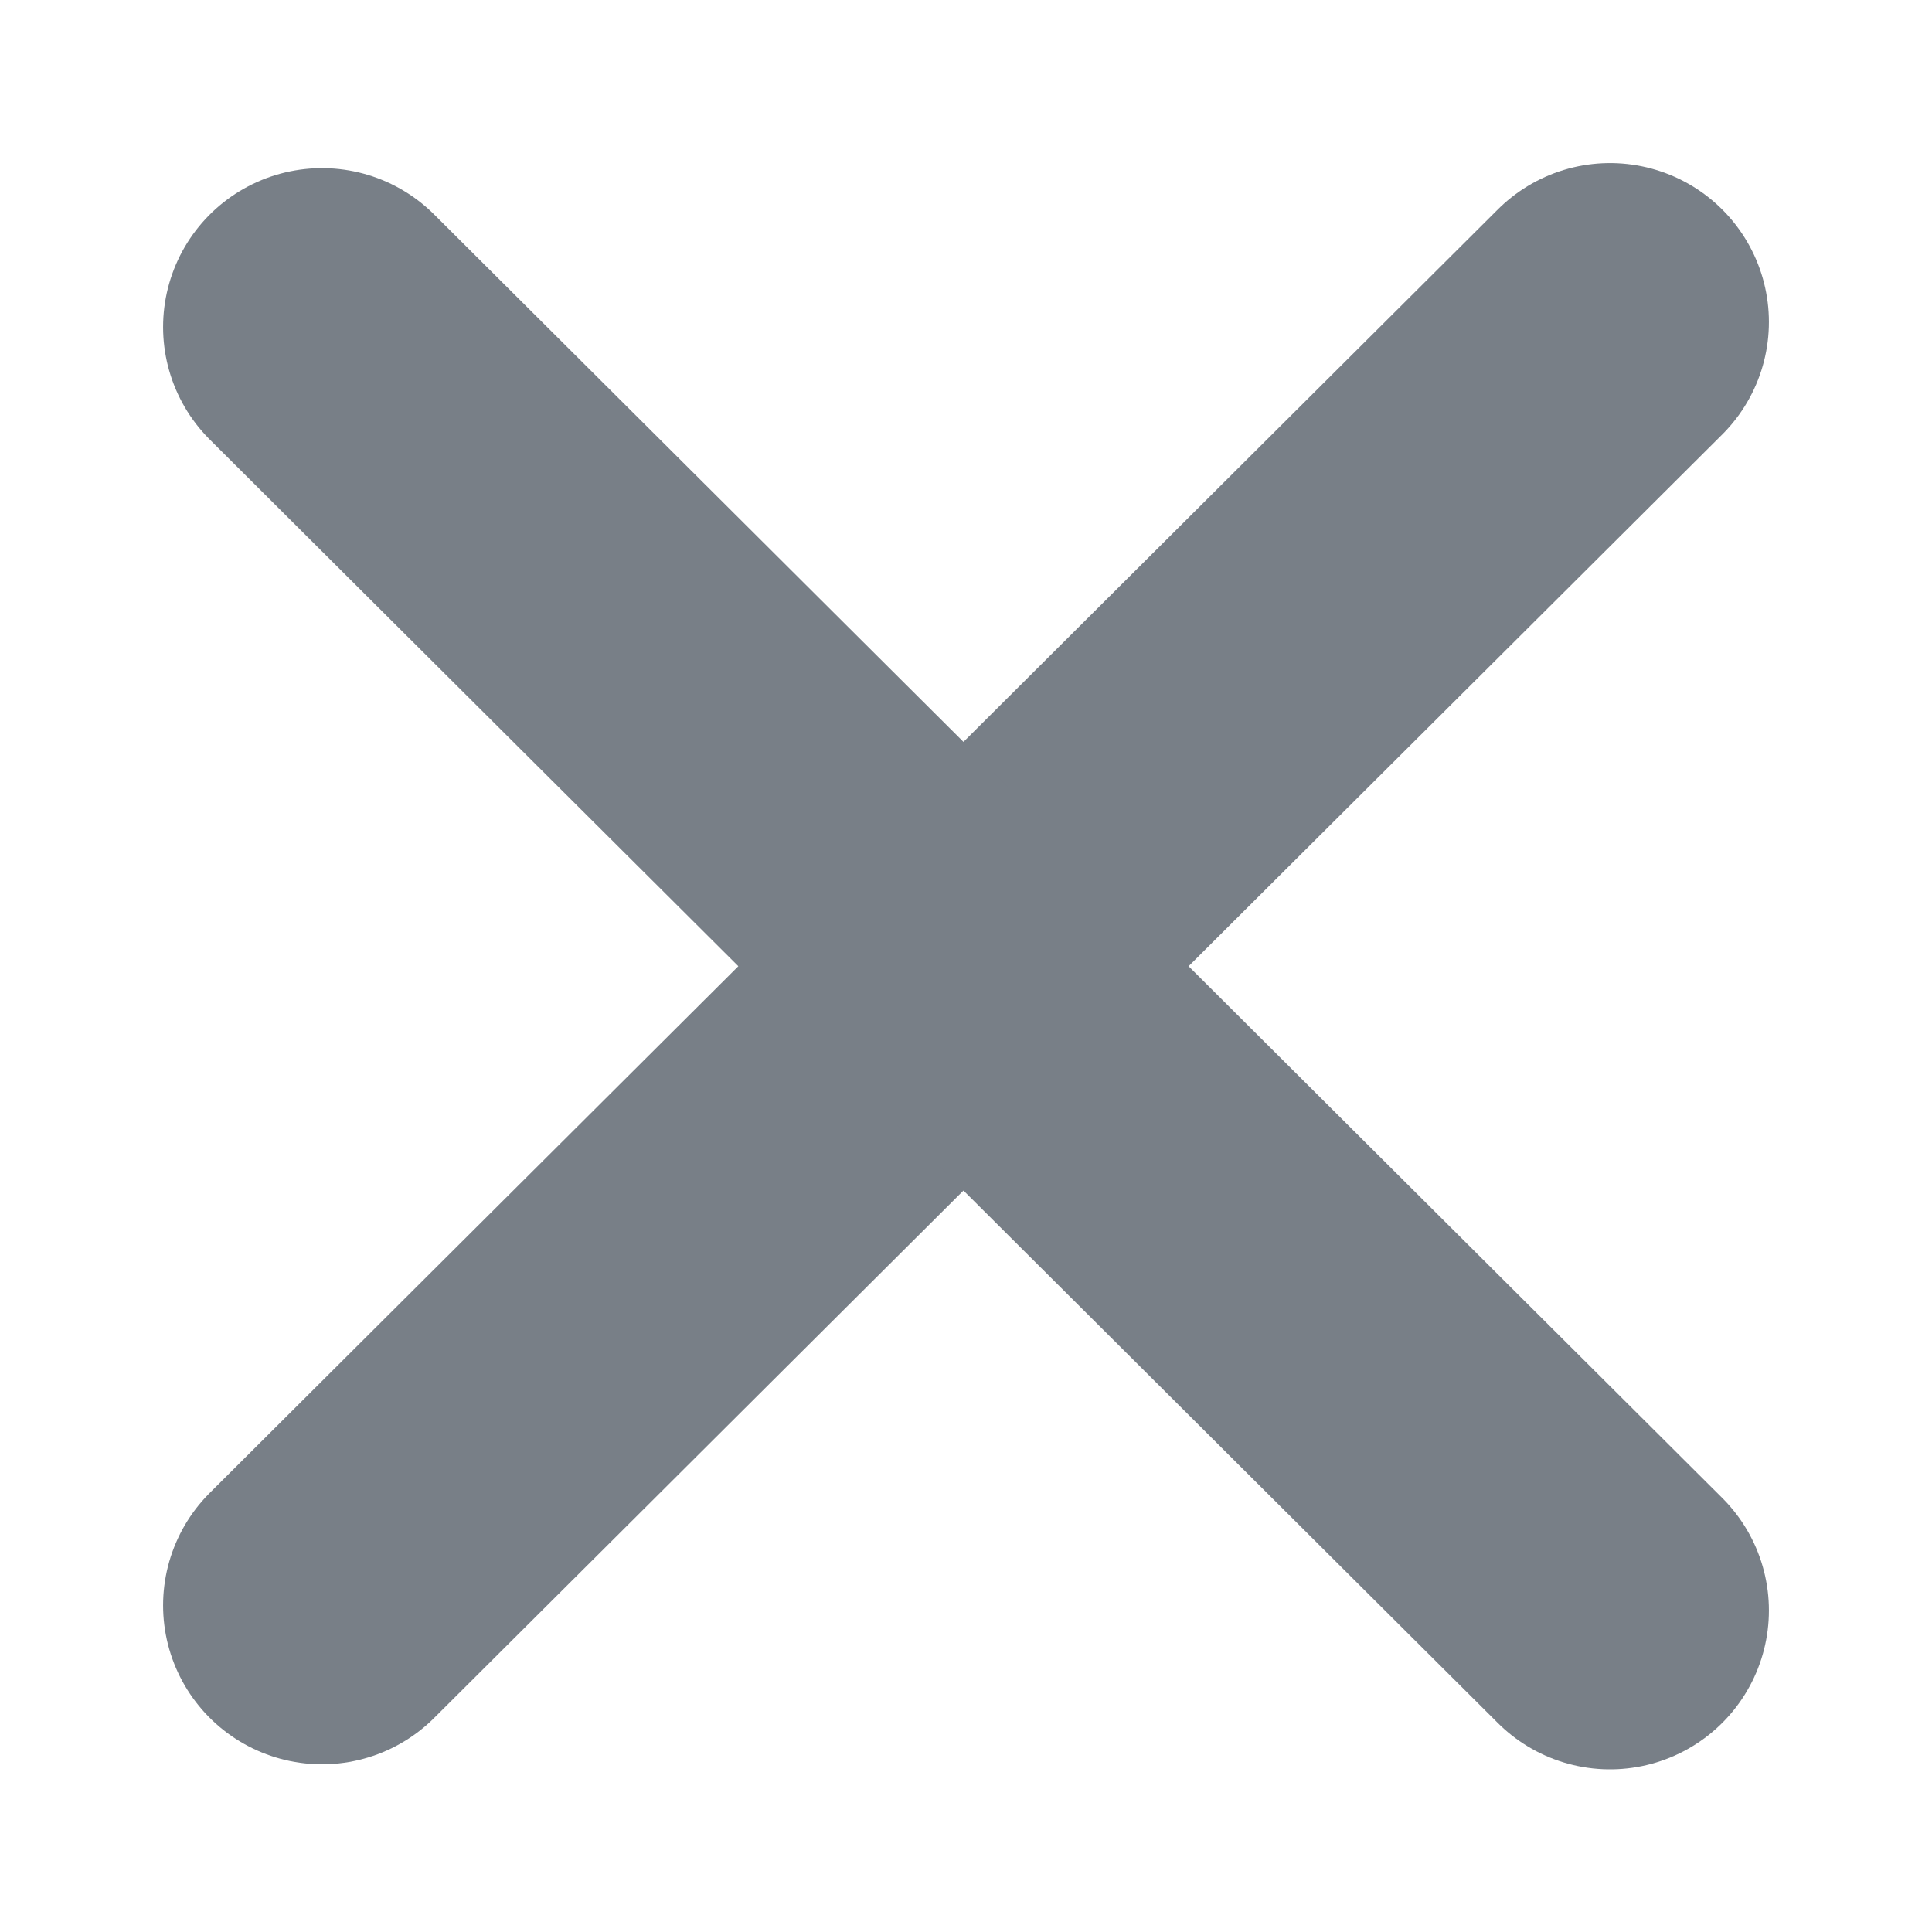
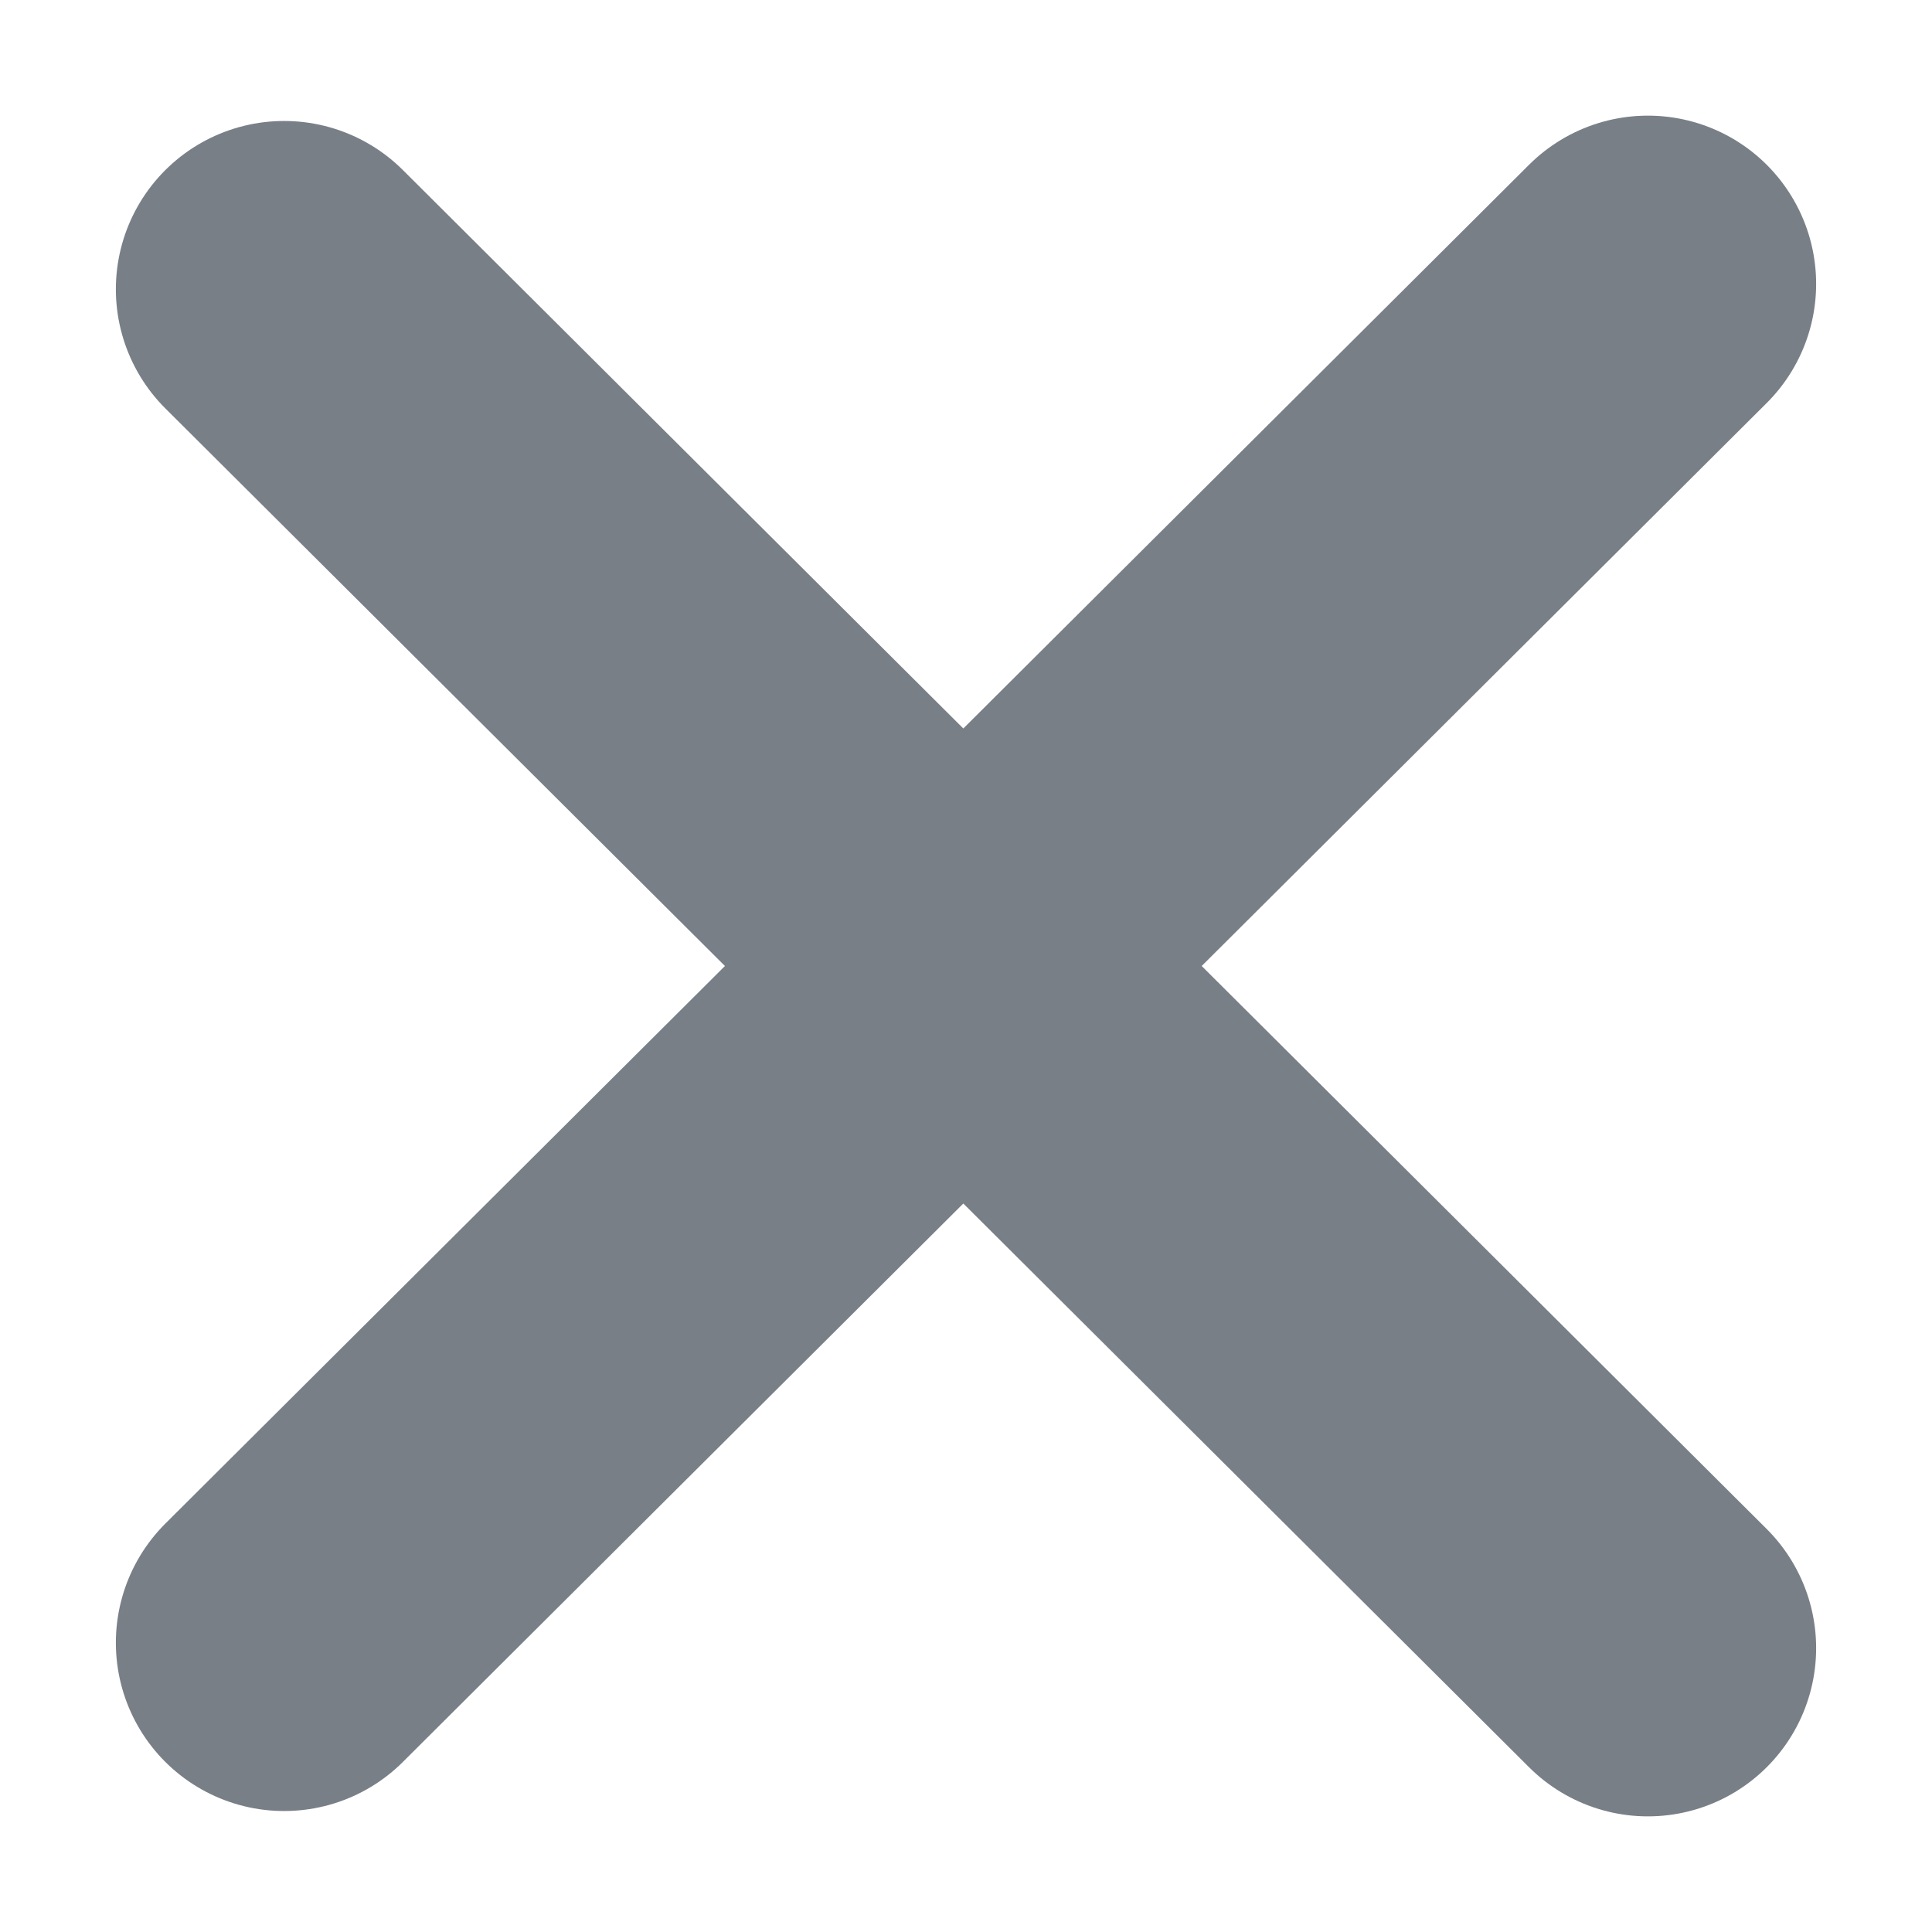
- <svg xmlns="http://www.w3.org/2000/svg" width="18" height="18" viewBox="0 0 18 18" fill="none">
-   <path d="M15 3L3 14.957" stroke="#787F87" stroke-width="2.961" stroke-linecap="round" />
-   <path d="M3 3.047L15 15.004" stroke="#787F87" stroke-width="2.961" stroke-linecap="round" />
+ <svg xmlns="http://www.w3.org/2000/svg" width="17" height="17" viewBox="0 0 17 17" fill="none">
+   <path d="M14.5 2.498L2.5 14.455" stroke="#787F87" stroke-width="2.961" stroke-linecap="round" />
+   <path d="M2.5 2.545L14.5 14.502" stroke="#787F87" stroke-width="2.961" stroke-linecap="round" />
</svg>
